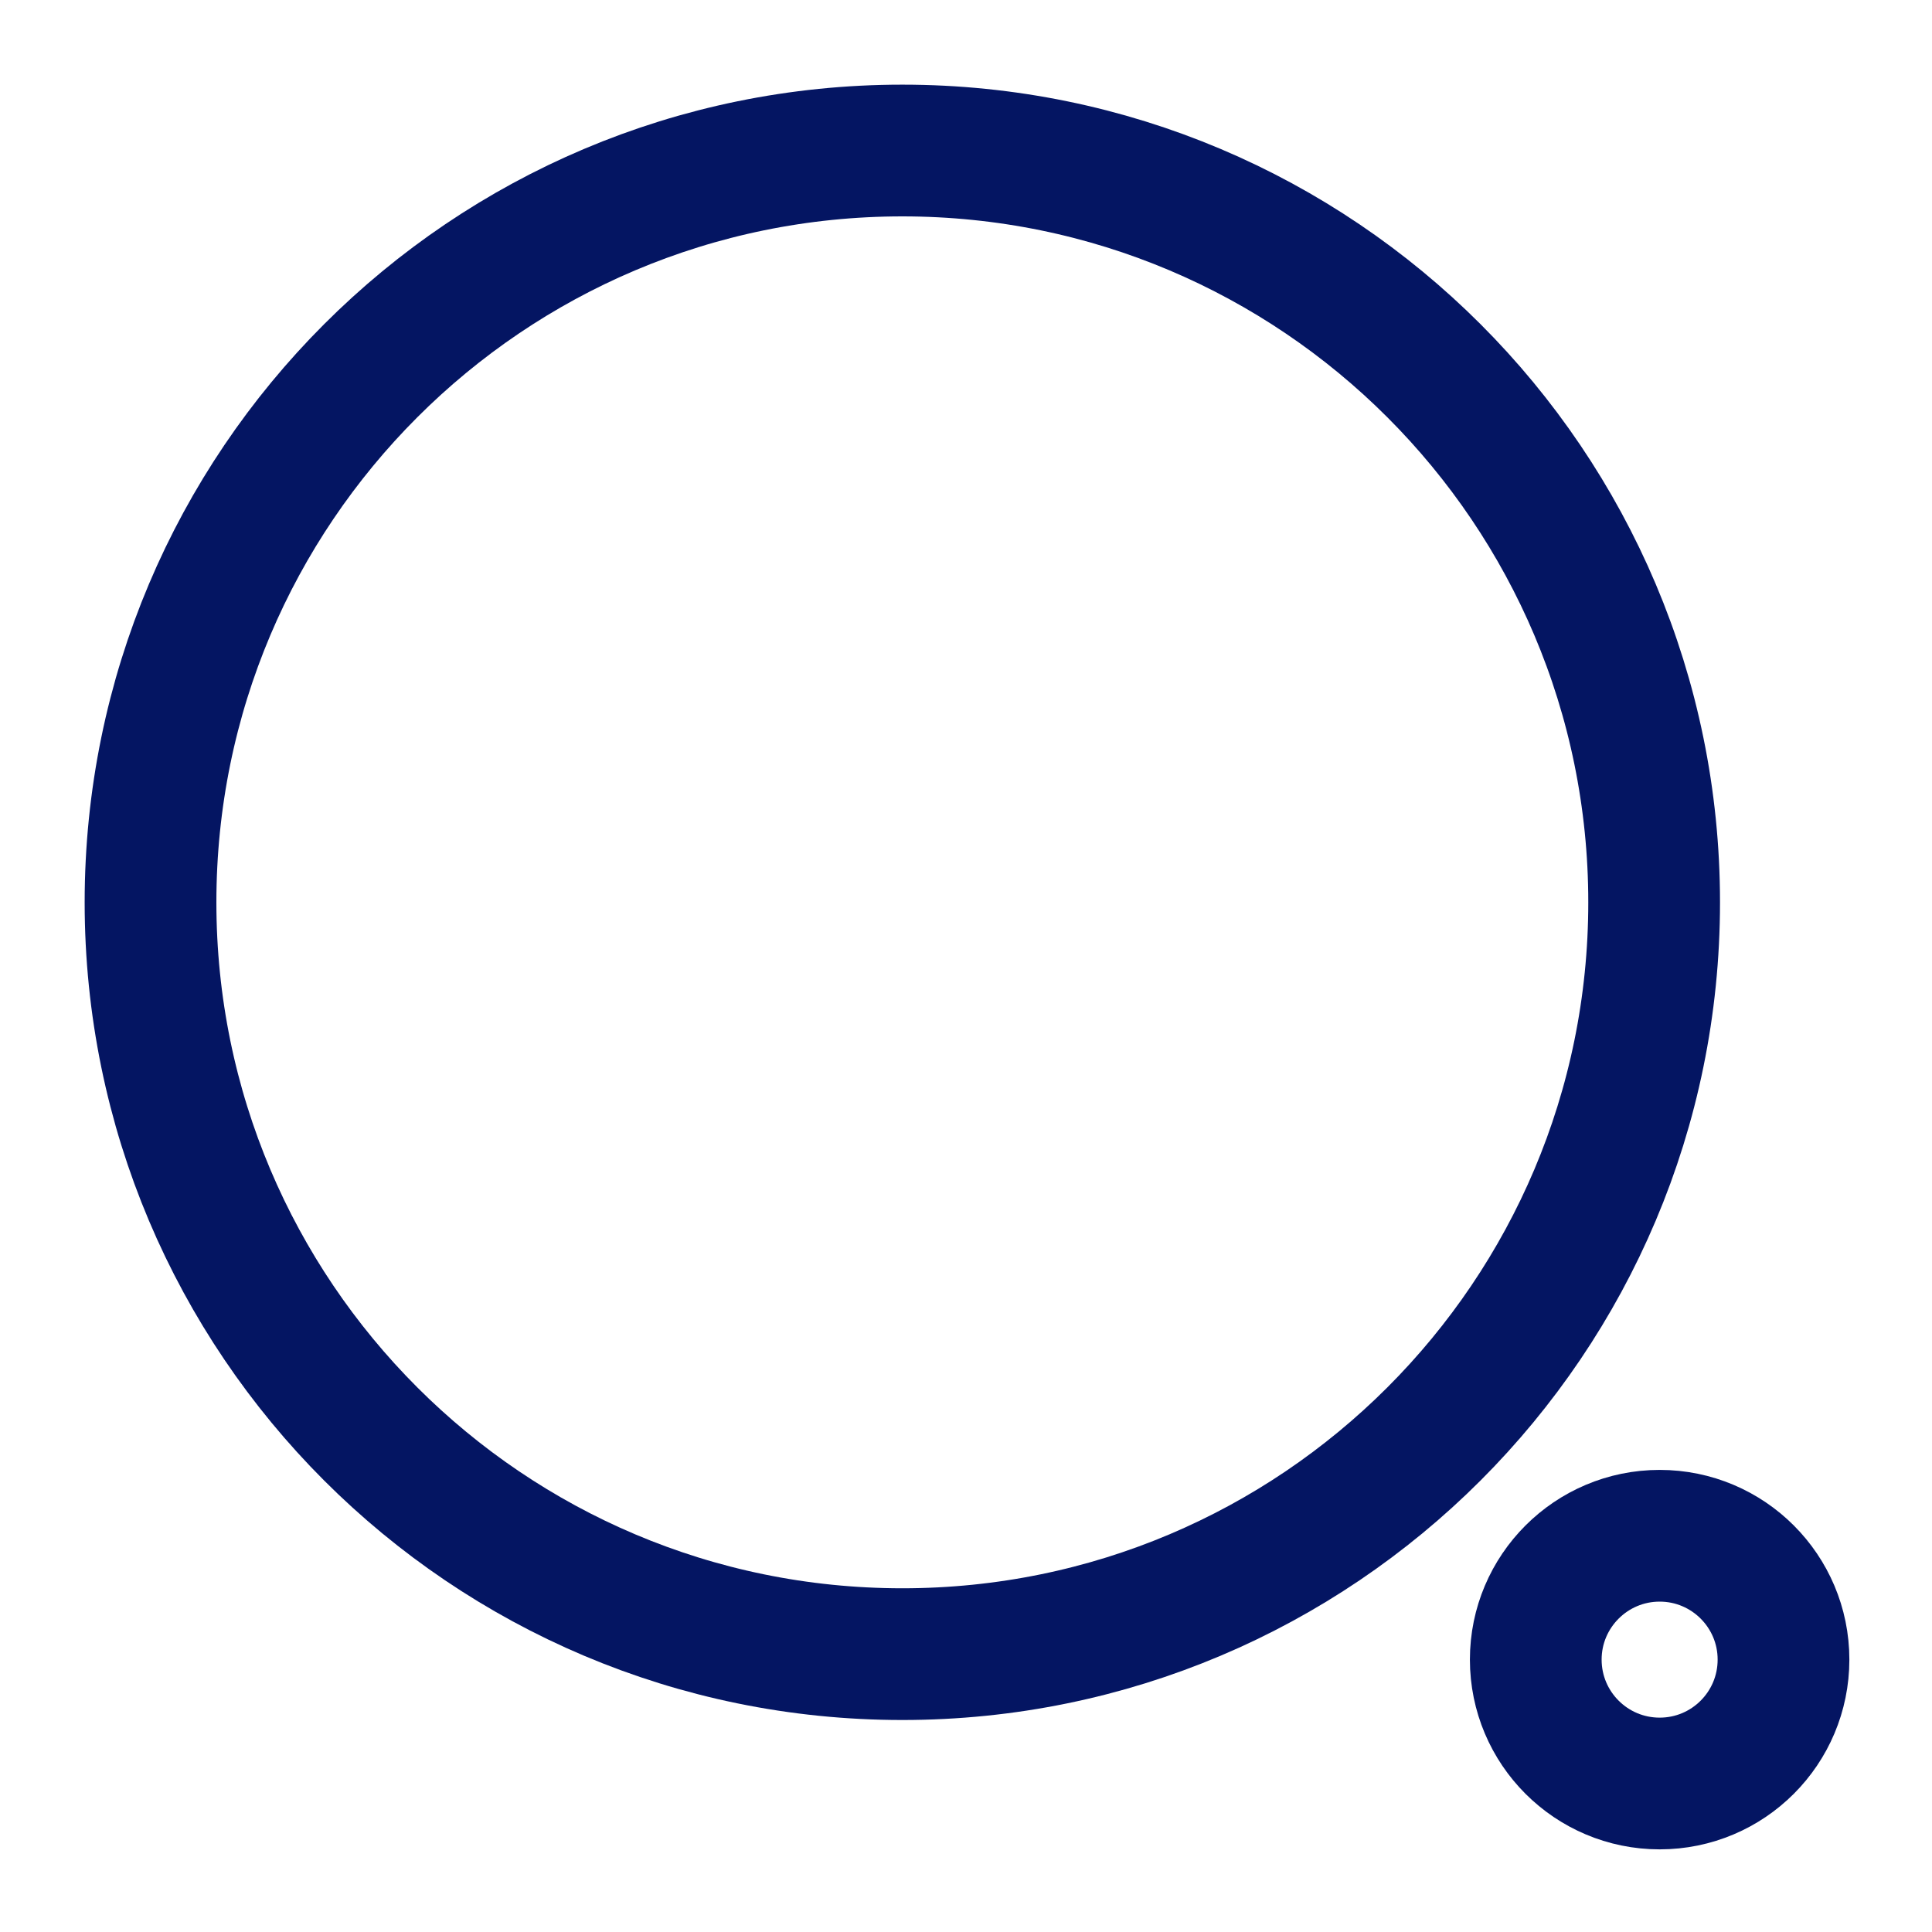
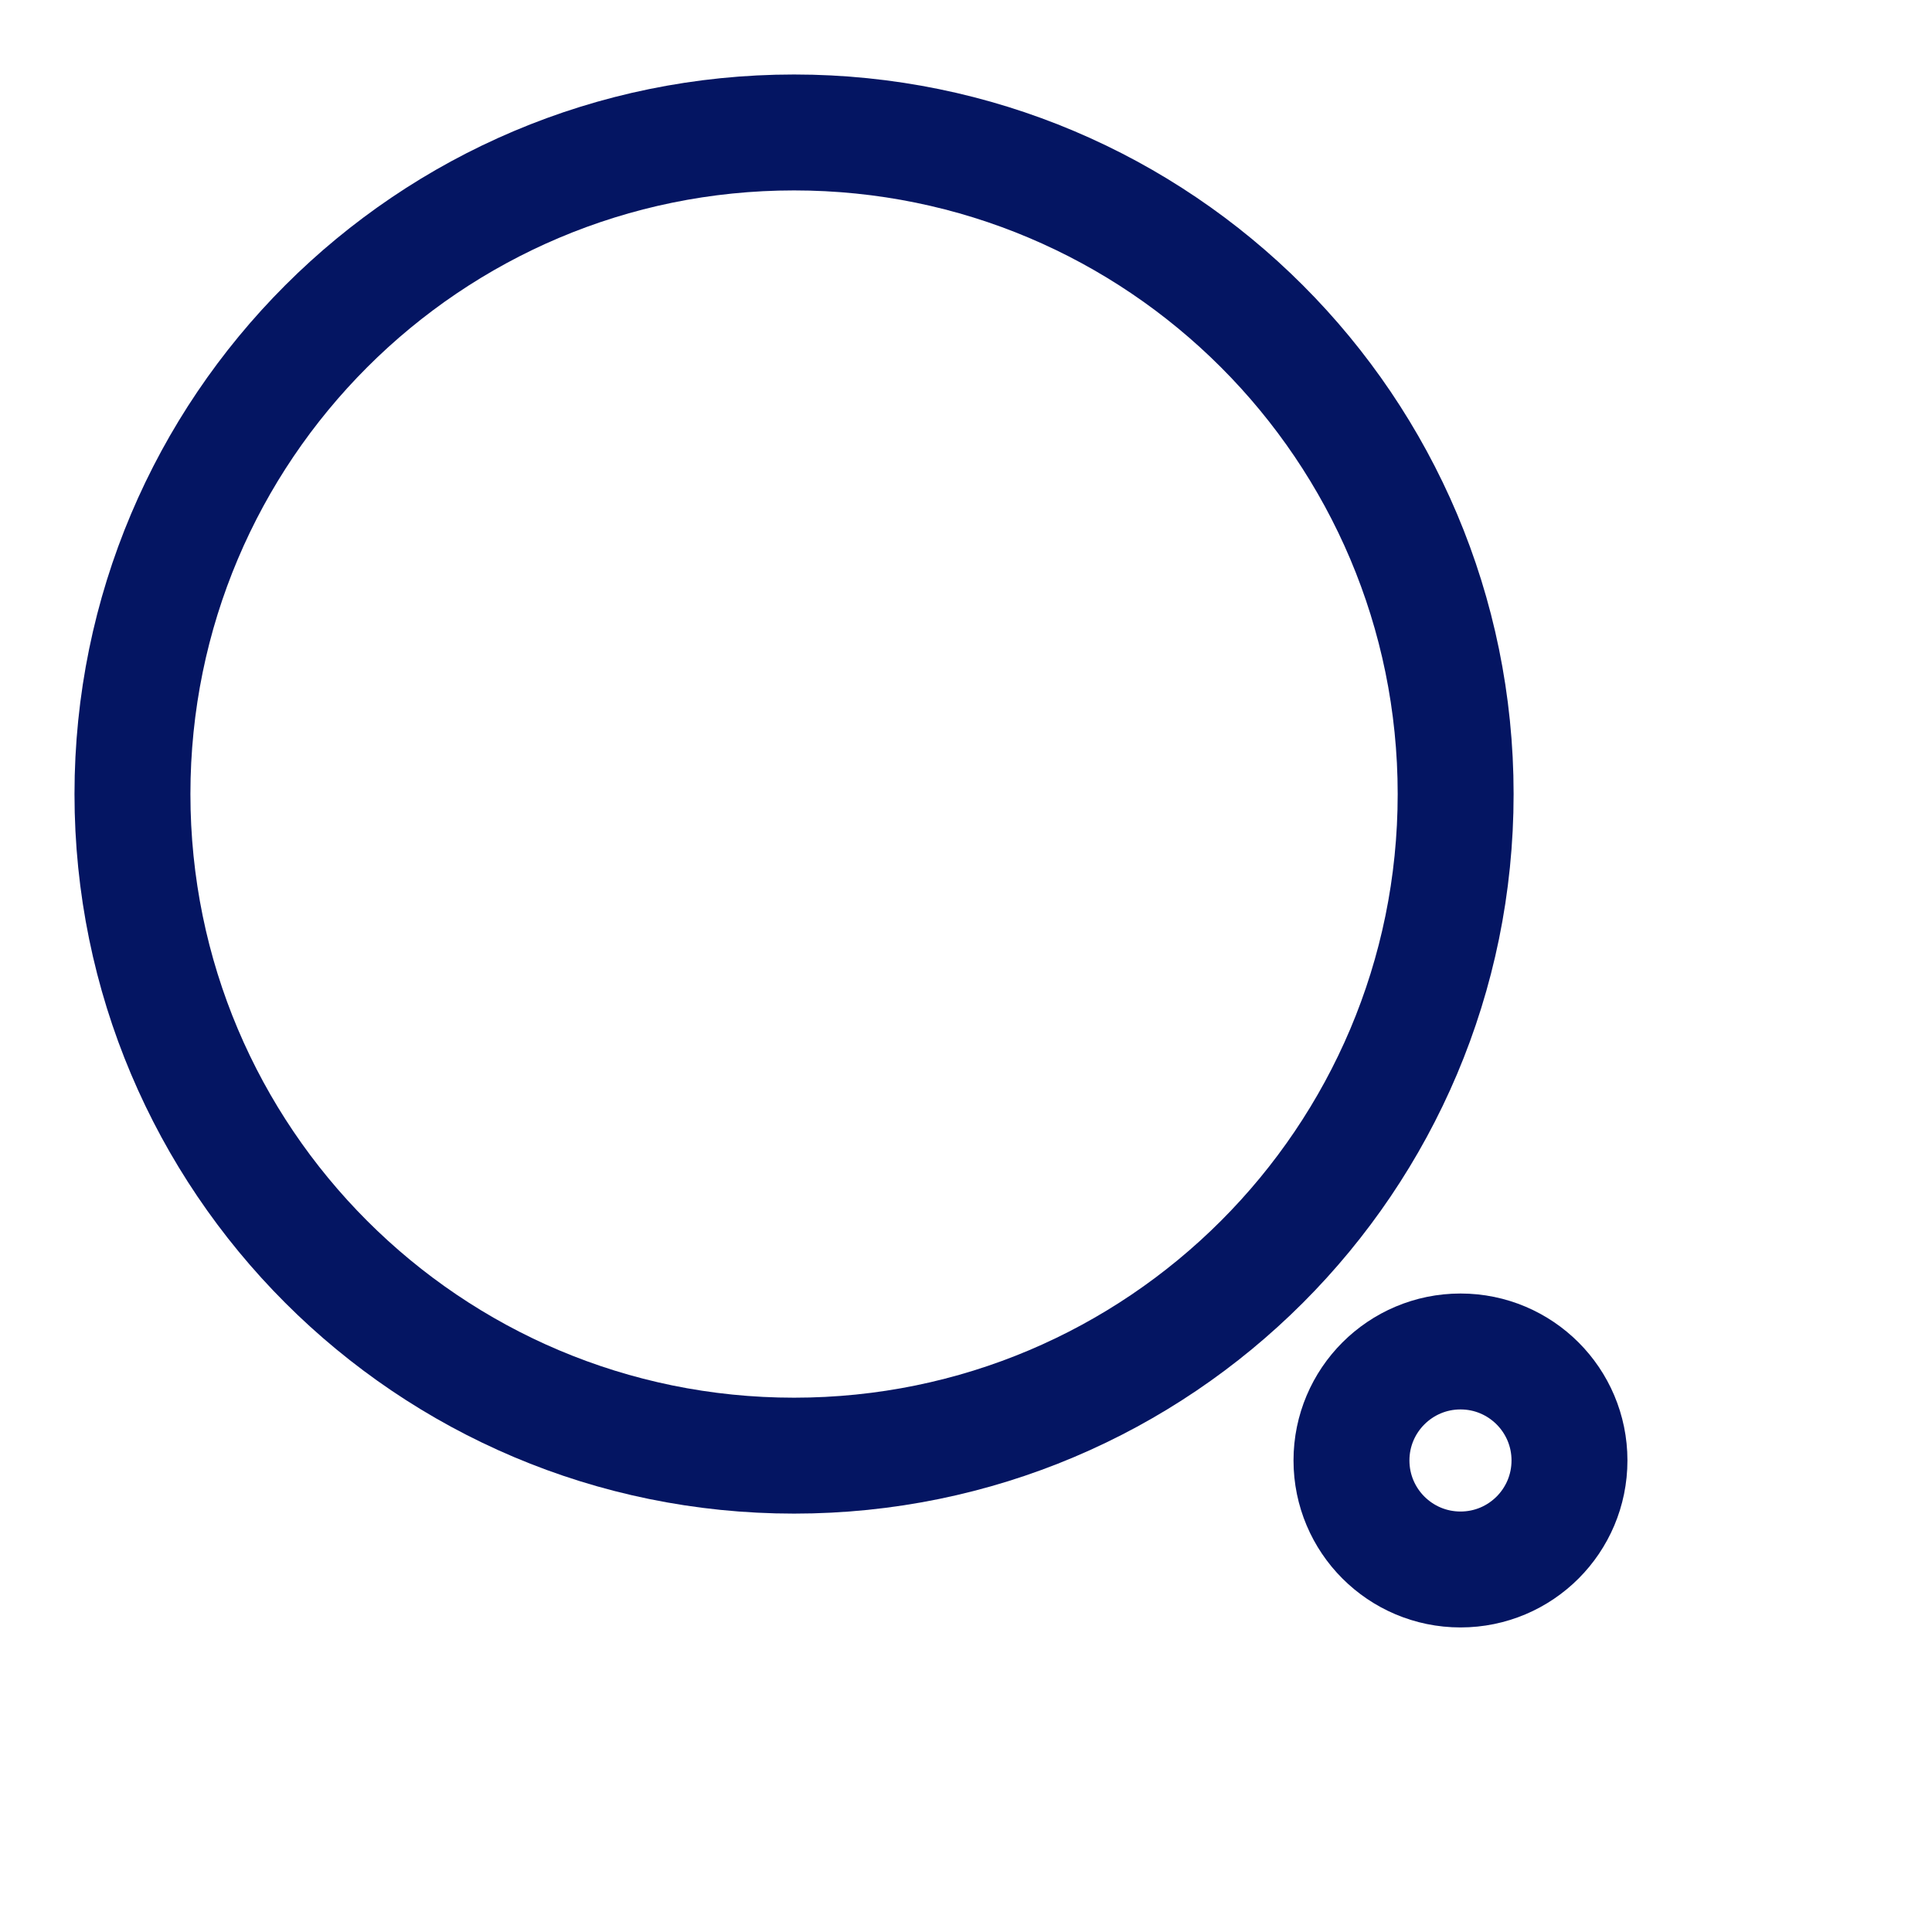
- <svg xmlns="http://www.w3.org/2000/svg" width="22" height="22" viewBox="0 0 22 22" fill="none">
+ <svg xmlns="http://www.w3.org/2000/svg" width="25" height="25" viewBox="0 0 25 25" fill="none">
  <path fill-rule="evenodd" clip-rule="evenodd" d="M10.275 1.714C15.003 1.714 18.836 5.547 18.836 10.275C18.836 15.004 15.003 18.836 10.275 18.836C5.547 18.836 1.714 15.004 1.714 10.275C1.714 5.547 5.547 1.714 10.275 1.714Z" stroke="#041562" stroke-width="1.5" stroke-linecap="round" stroke-linejoin="round" />
  <path fill-rule="evenodd" clip-rule="evenodd" d="M18.899 17.488C19.678 17.488 20.309 18.12 20.309 18.898C20.309 19.678 19.678 20.309 18.899 20.309C18.12 20.309 17.488 19.678 17.488 18.898C17.488 18.12 18.12 17.488 18.899 17.488Z" stroke="#041562" stroke-width="1.5" stroke-linecap="round" stroke-linejoin="round" />
</svg>
